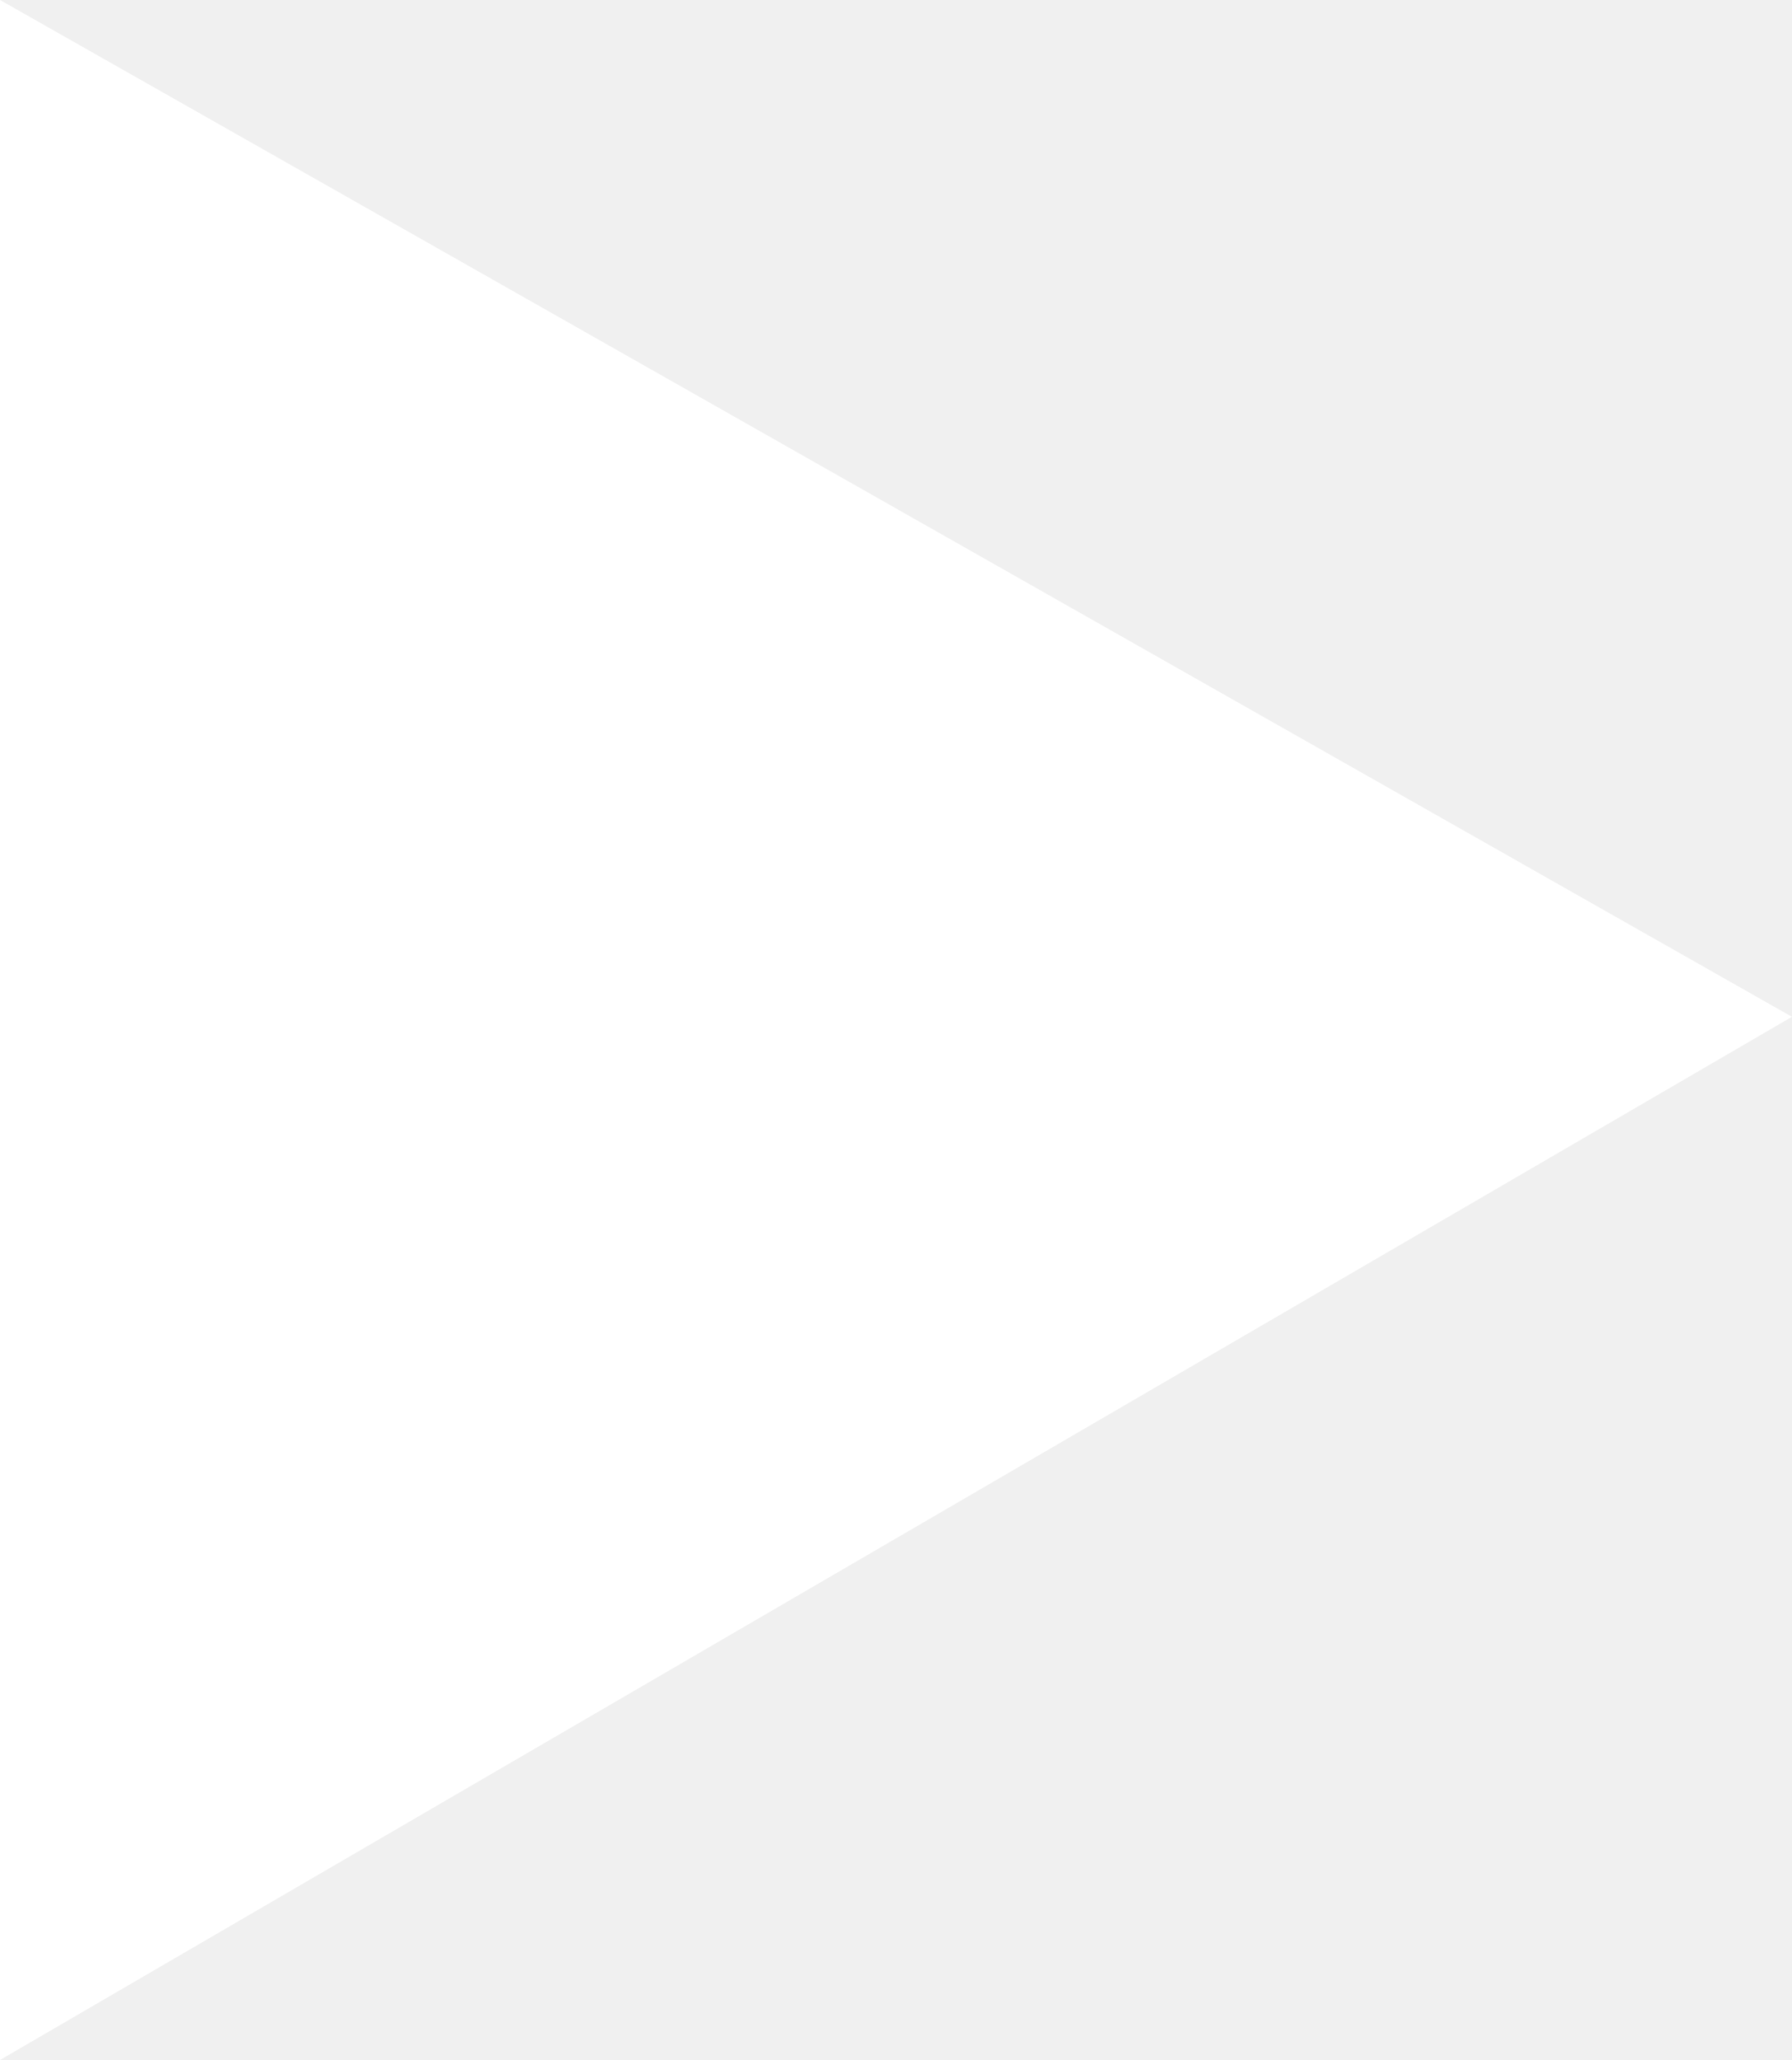
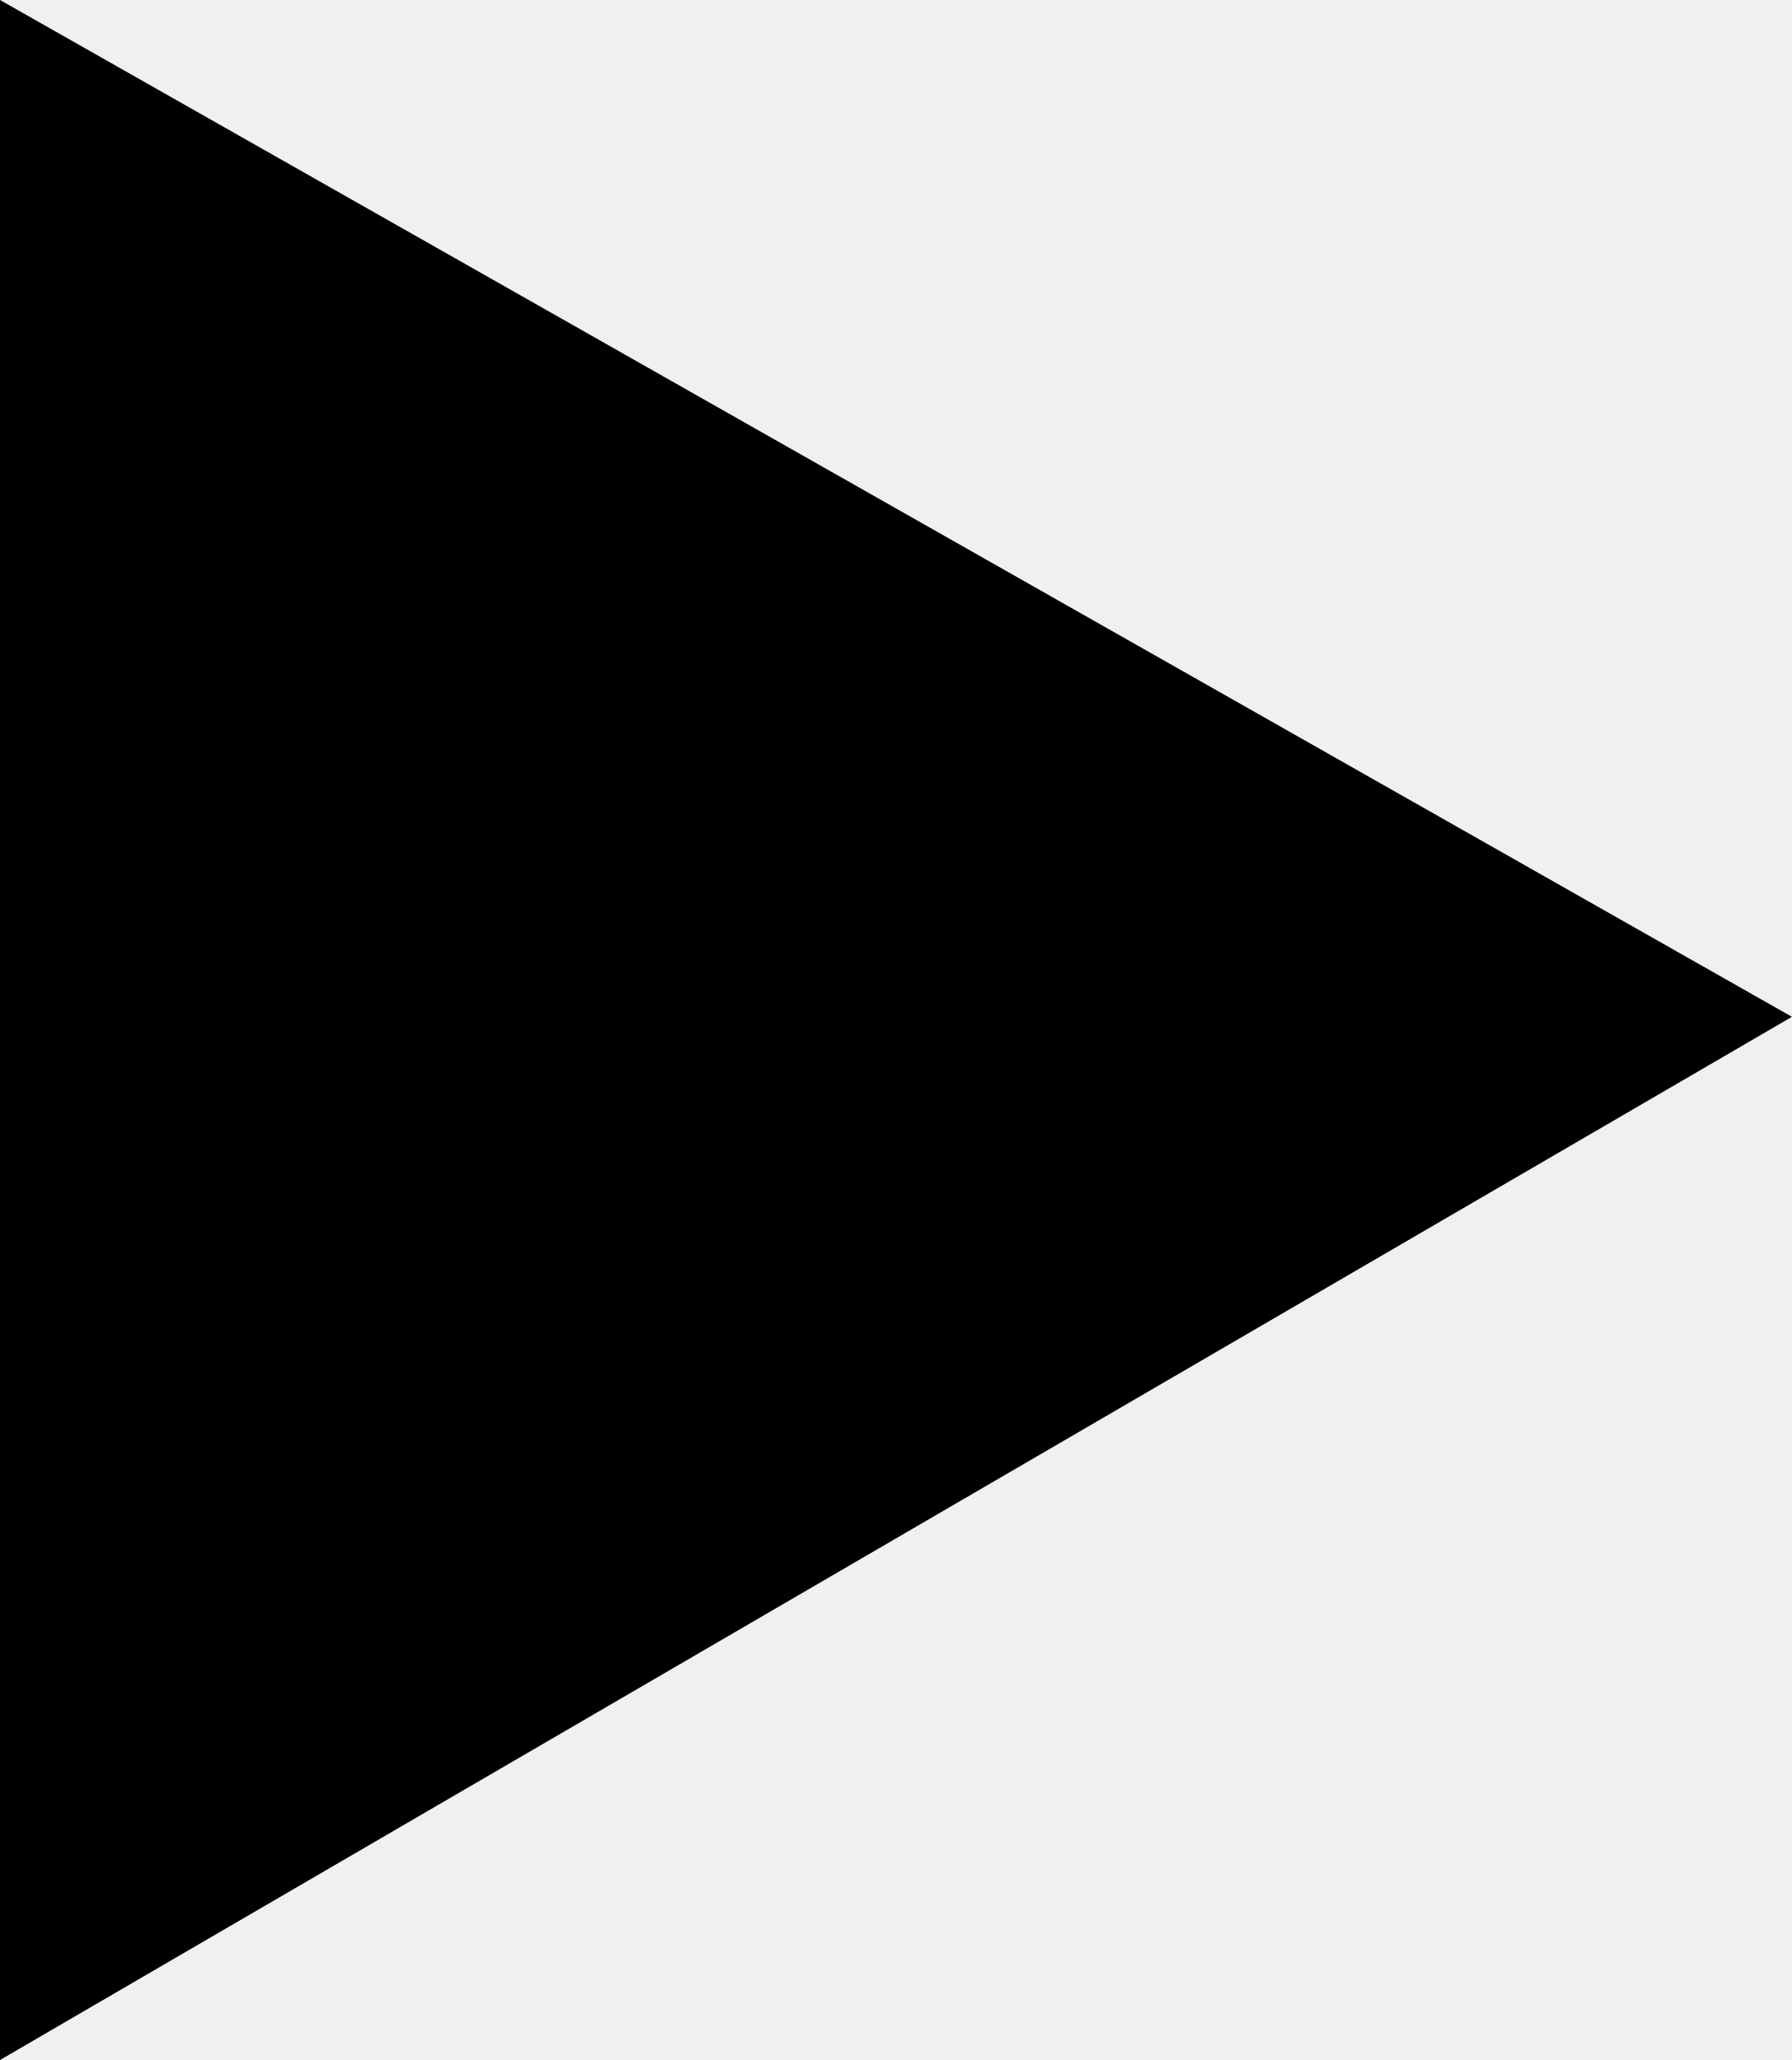
<svg xmlns="http://www.w3.org/2000/svg" id="Layer_2" data-name="Layer 2" viewBox="0 0 114.14 131.2">
  <defs>
    <style>
-       .cls-1{fill:#fff}
+       .cls-1{fill:${fill};}
    </style>
  </defs>
  <g id="Layer_1-2" data-name="Layer 1">
    <path d="M0 0v131.2l114.14-66.44L0 0z" class="cls-1" />
  </g>
</svg>
